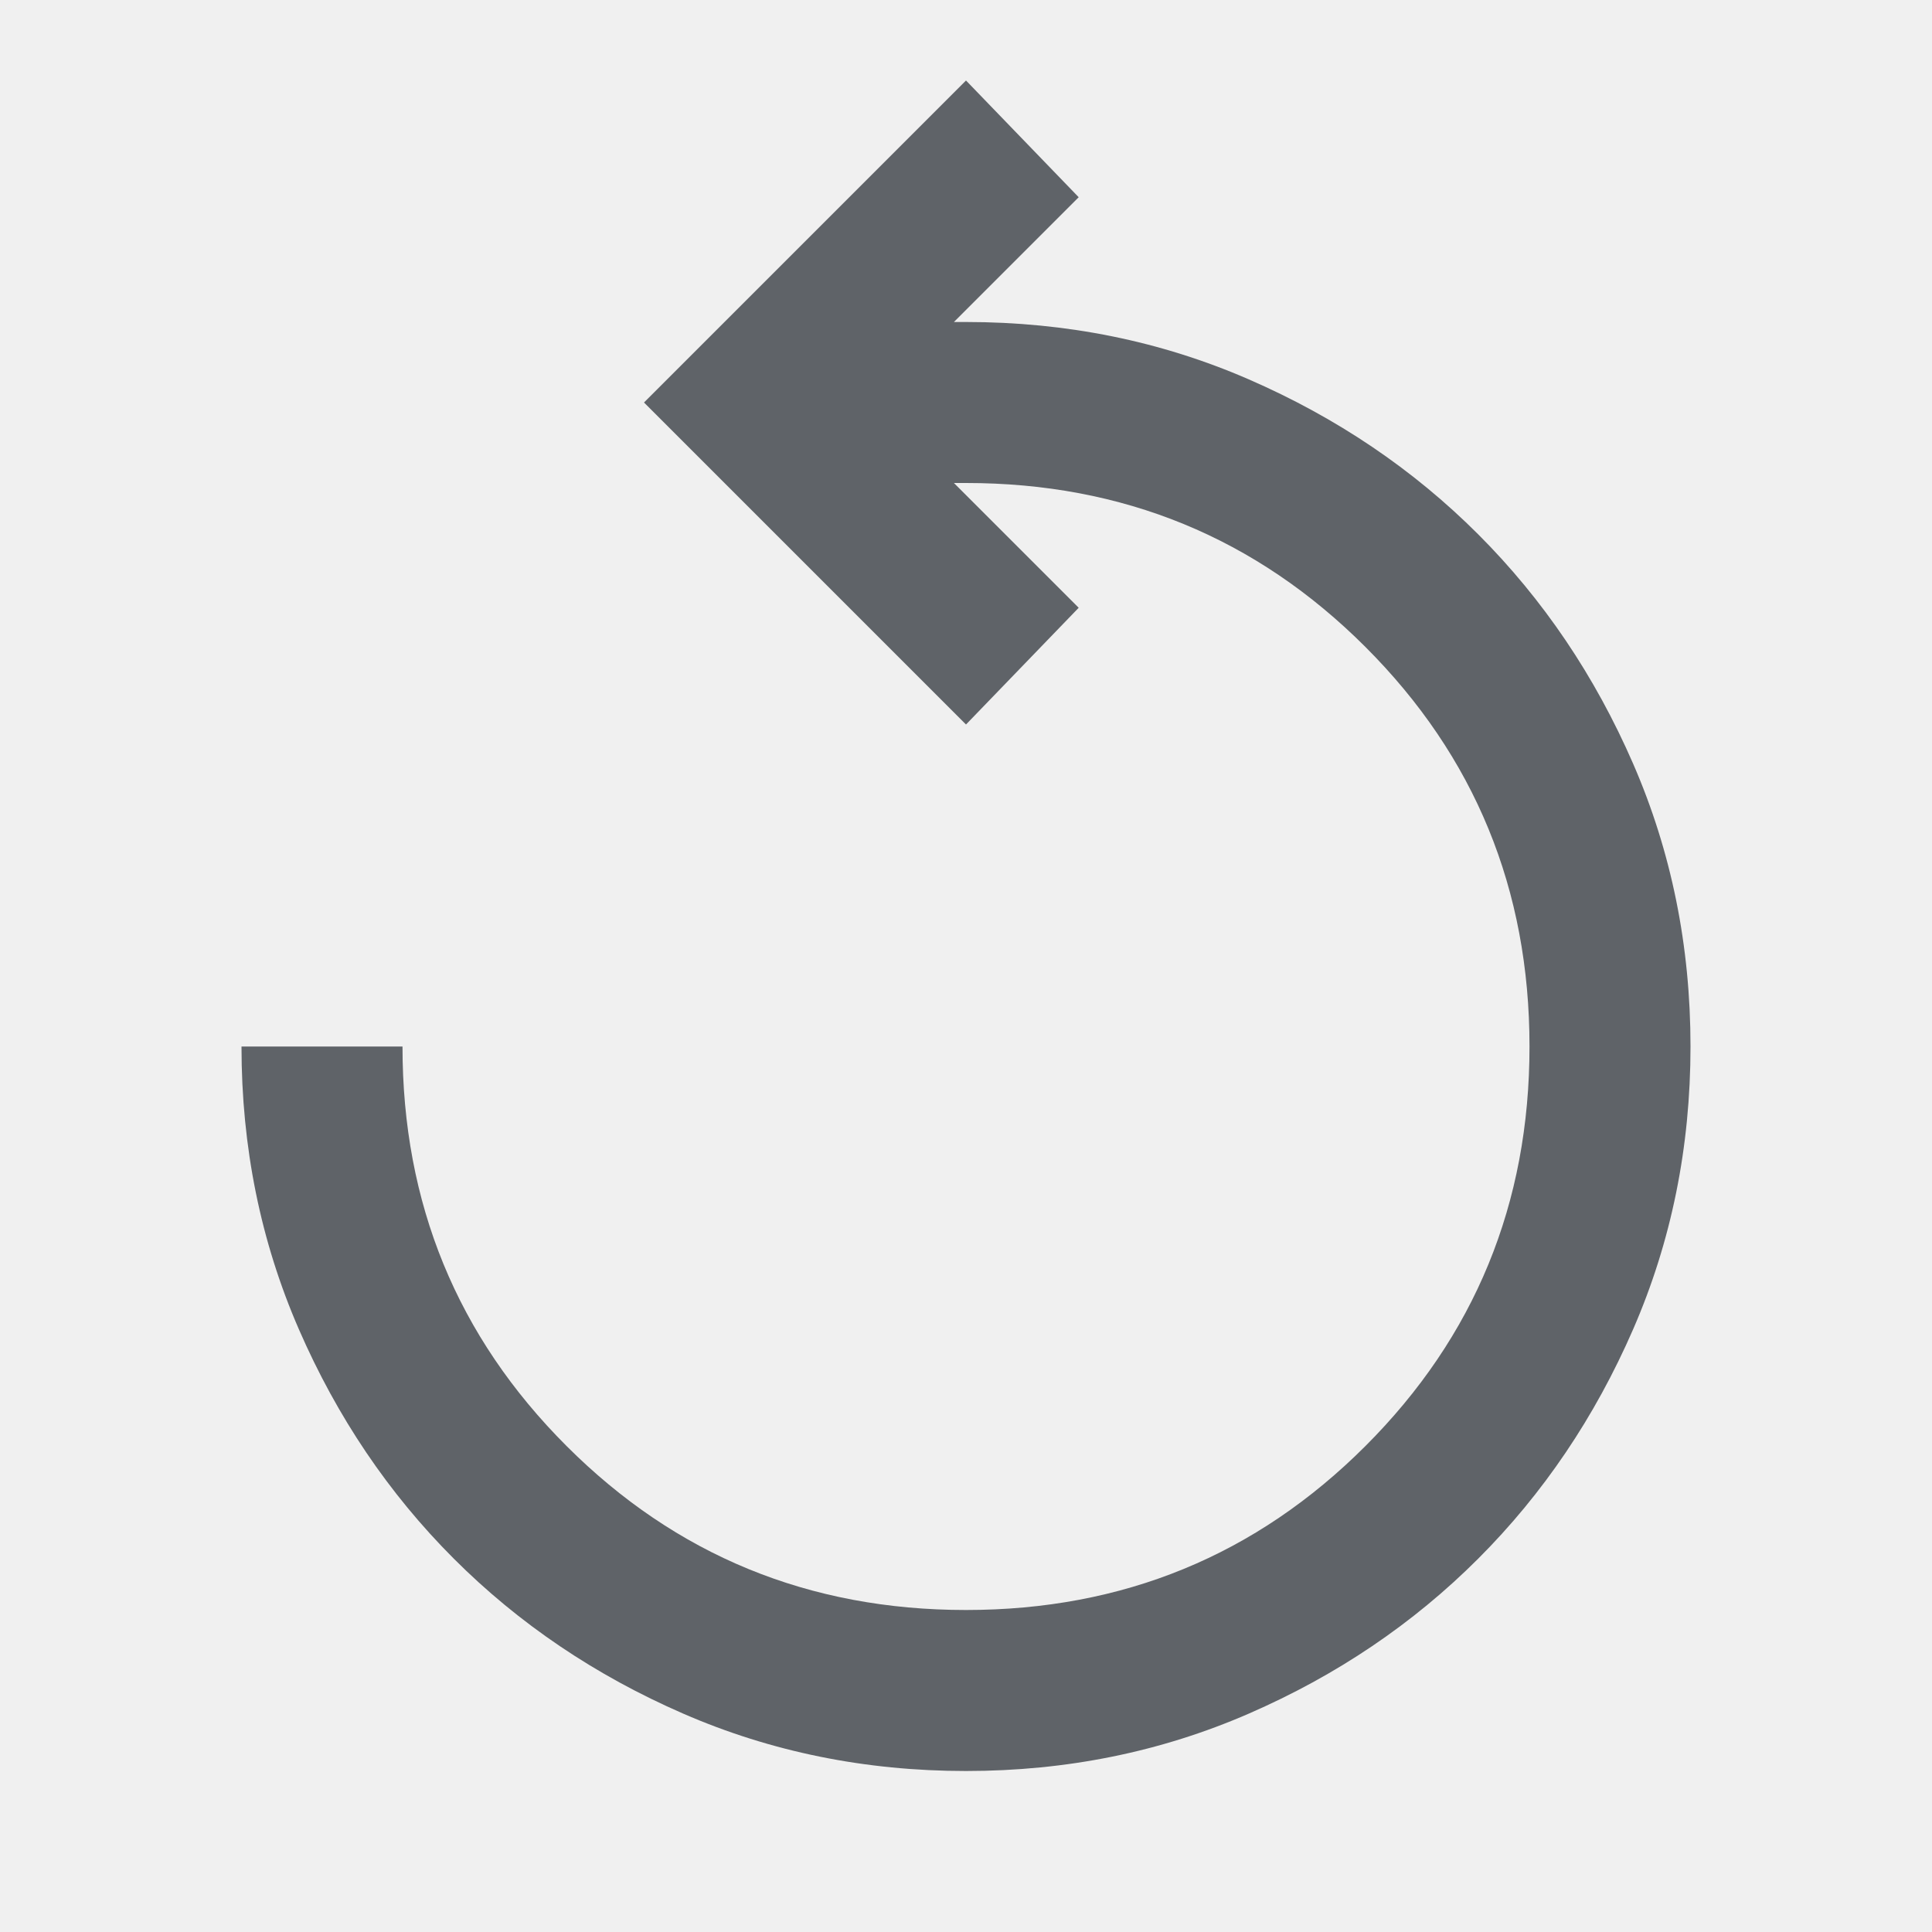
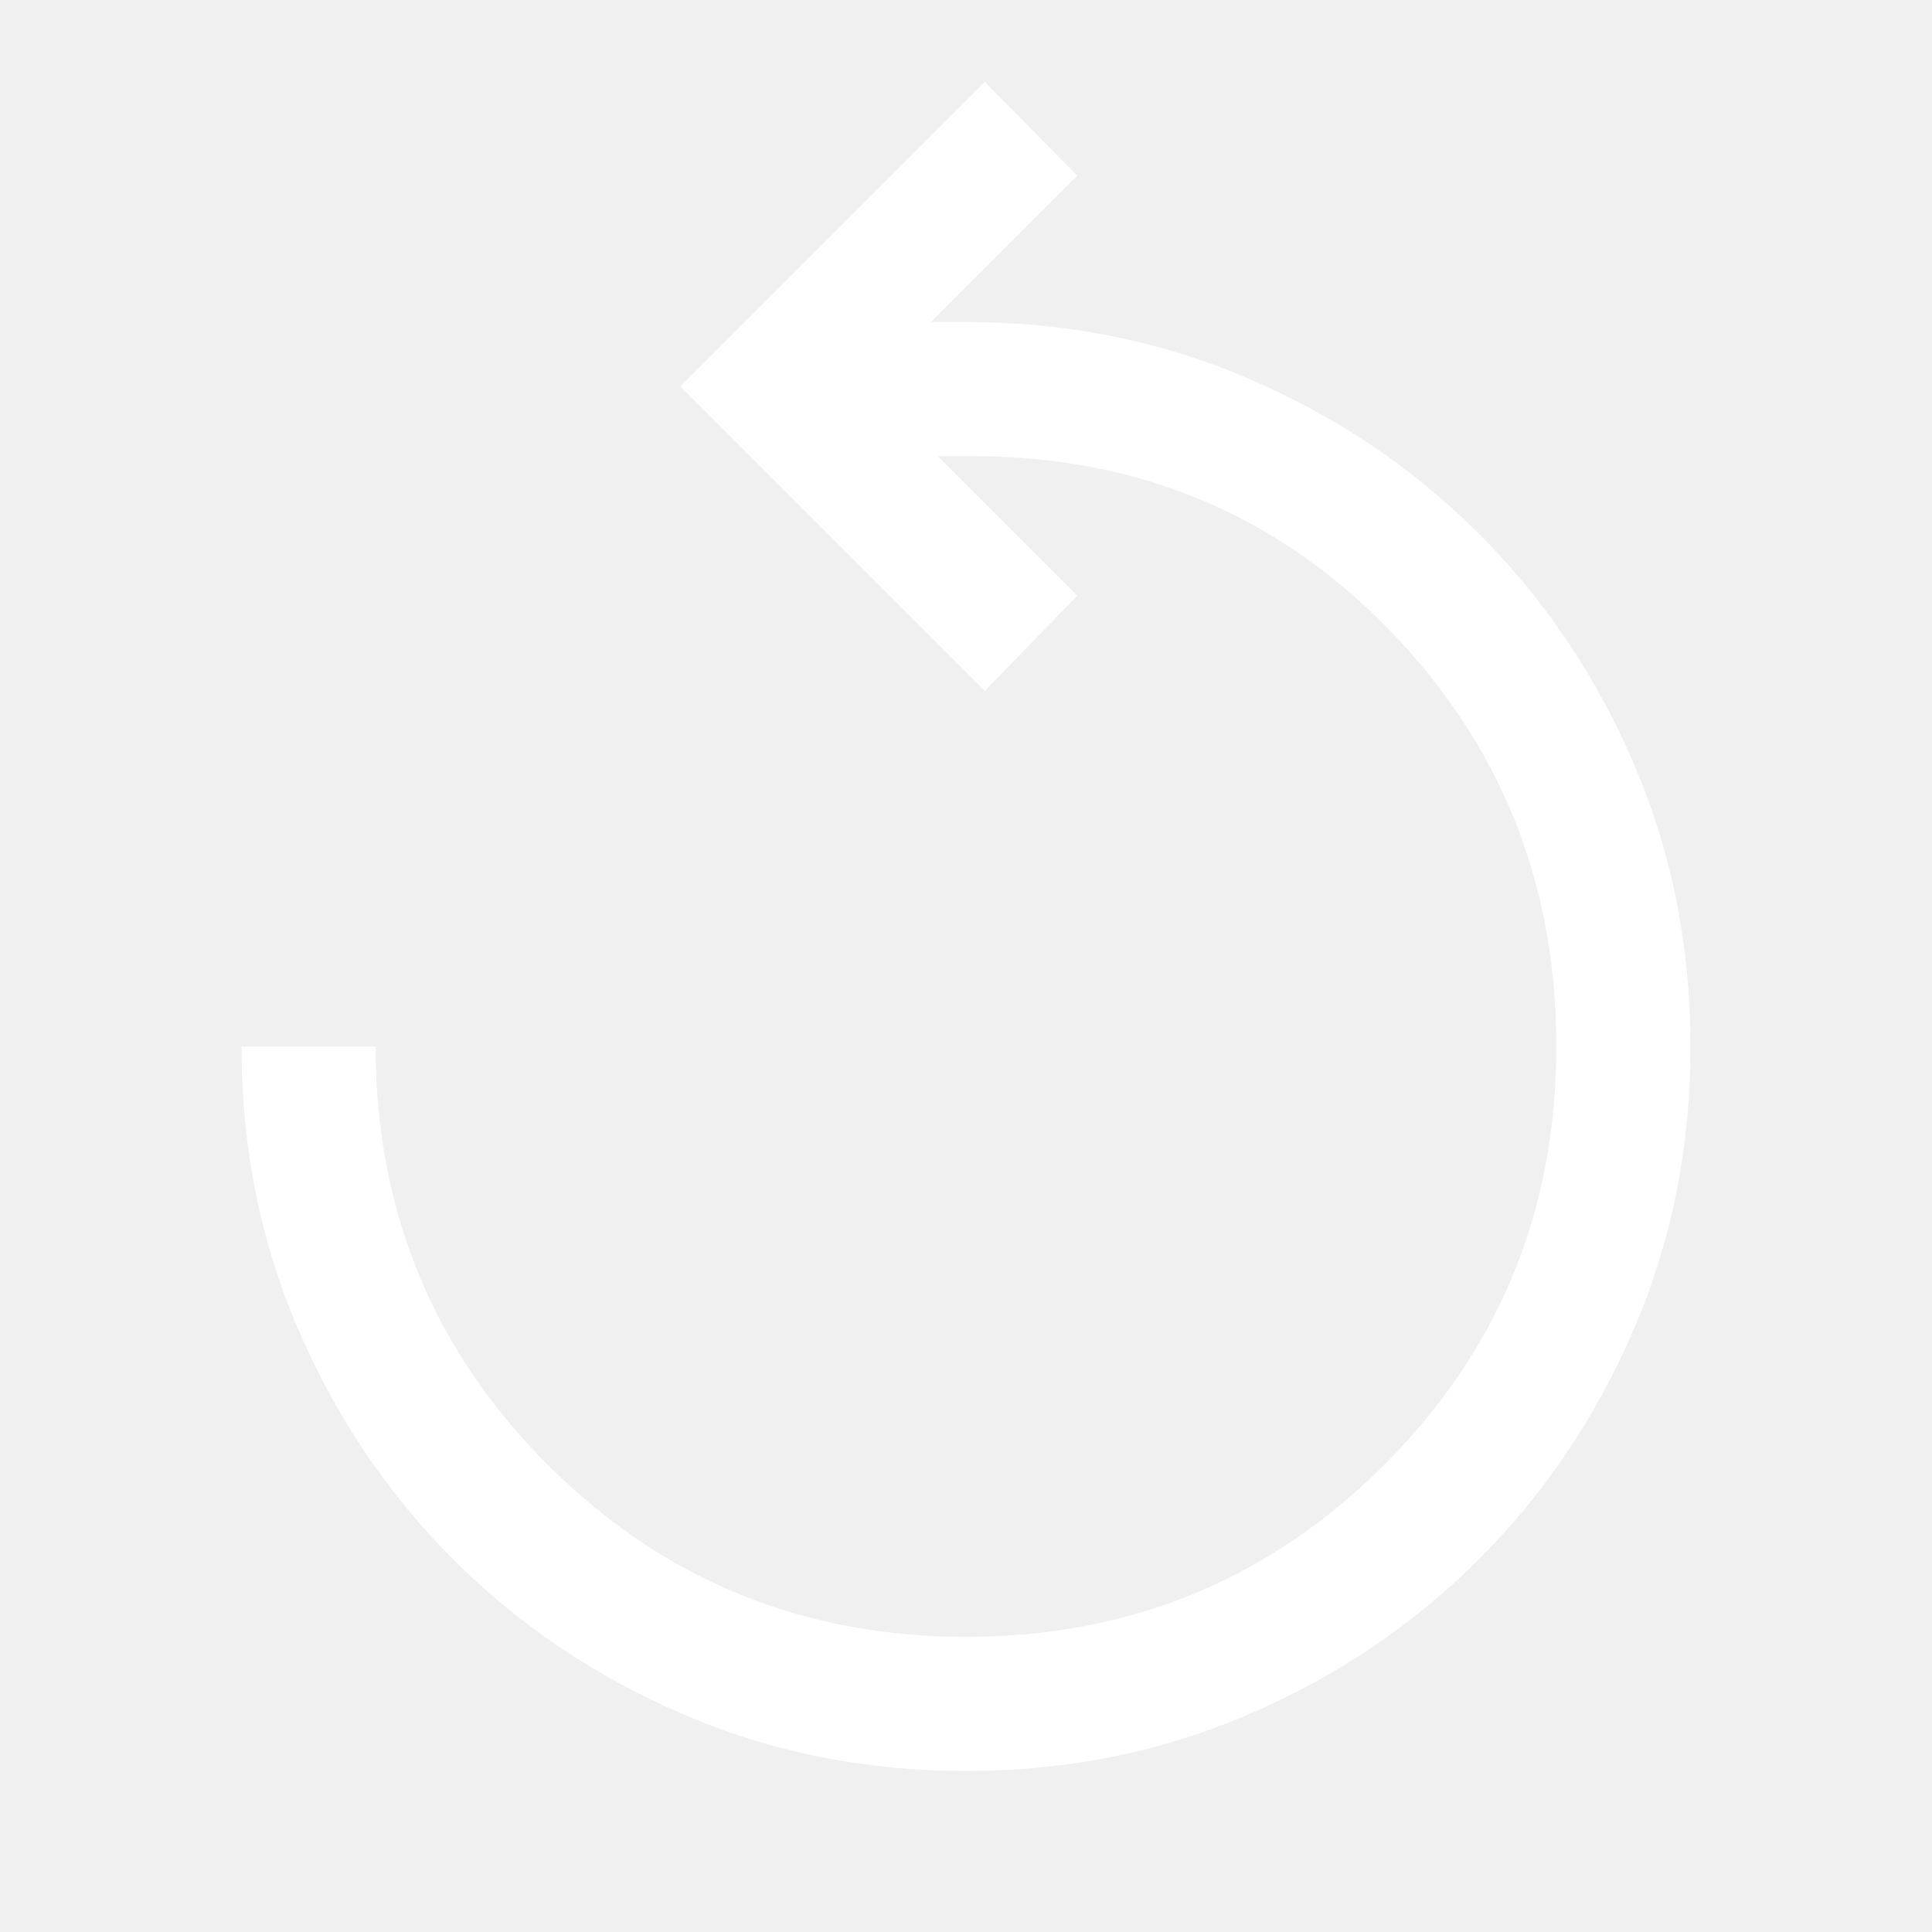
- <svg xmlns="http://www.w3.org/2000/svg" height="24px" viewBox="0 -960 960 960" width="24px" fill="#5f6368">
-   <path d="M480-80q-75 0-140.5-28.5t-114-77q-48.5-48.5-77-114T120-440h80q0 117 81.5 198.5T480-160q117 0 198.5-81.5T760-440q0-117-81.5-198.5T480-720h-6l62 62-56 58-160-160 160-160 56 58-62 62h6q75 0 140.5 28.5t114 77q48.5 48.5 77 114T840-440q0 75-28.5 140.5t-77 114q-48.5 48.5-114 77T480-80Z" />
+ <svg xmlns="http://www.w3.org/2000/svg" height="40px" viewBox="0 -960 960 960" width="40px" fill="#ffffff">
+   <path d="M480-80q-75 0-140.5-28.17-65.5-28.16-114.33-77-48.84-48.83-77-114.33Q120-365 120-440h66.67q0 122.33 85.5 207.83 85.5 85.5 207.83 85.5 122.33 0 207.83-85.5 85.5-85.5 85.5-207.83 0-122.33-83.83-207.83-83.83-85.5-206.17-85.5H466L535.33-664l-46 47.33L338-768l151.33-151.33 46 46.66L462.67-800H480q75 0 140.5 28.17 65.5 28.16 114.33 77 48.84 48.83 77 114.33Q840-515 840-440t-28.17 140.5q-28.16 65.5-77 114.33-48.83 48.84-114.33 77Q555-80 480-80Z" />
</svg>
